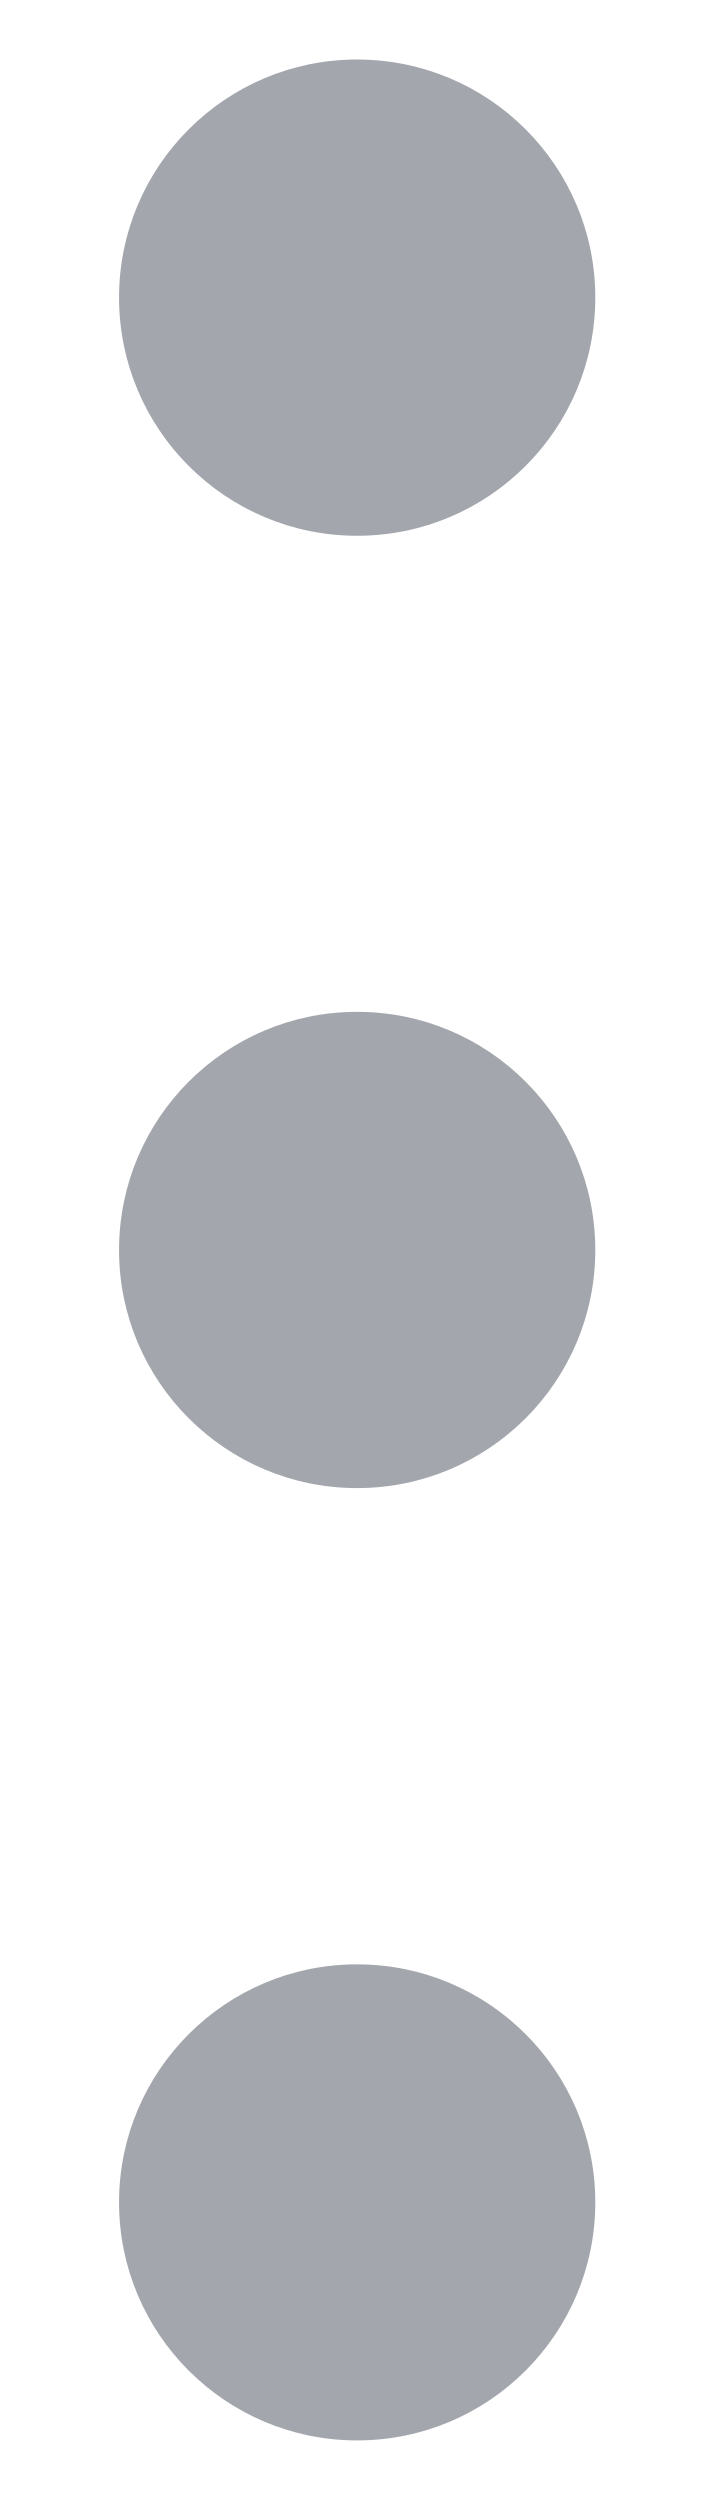
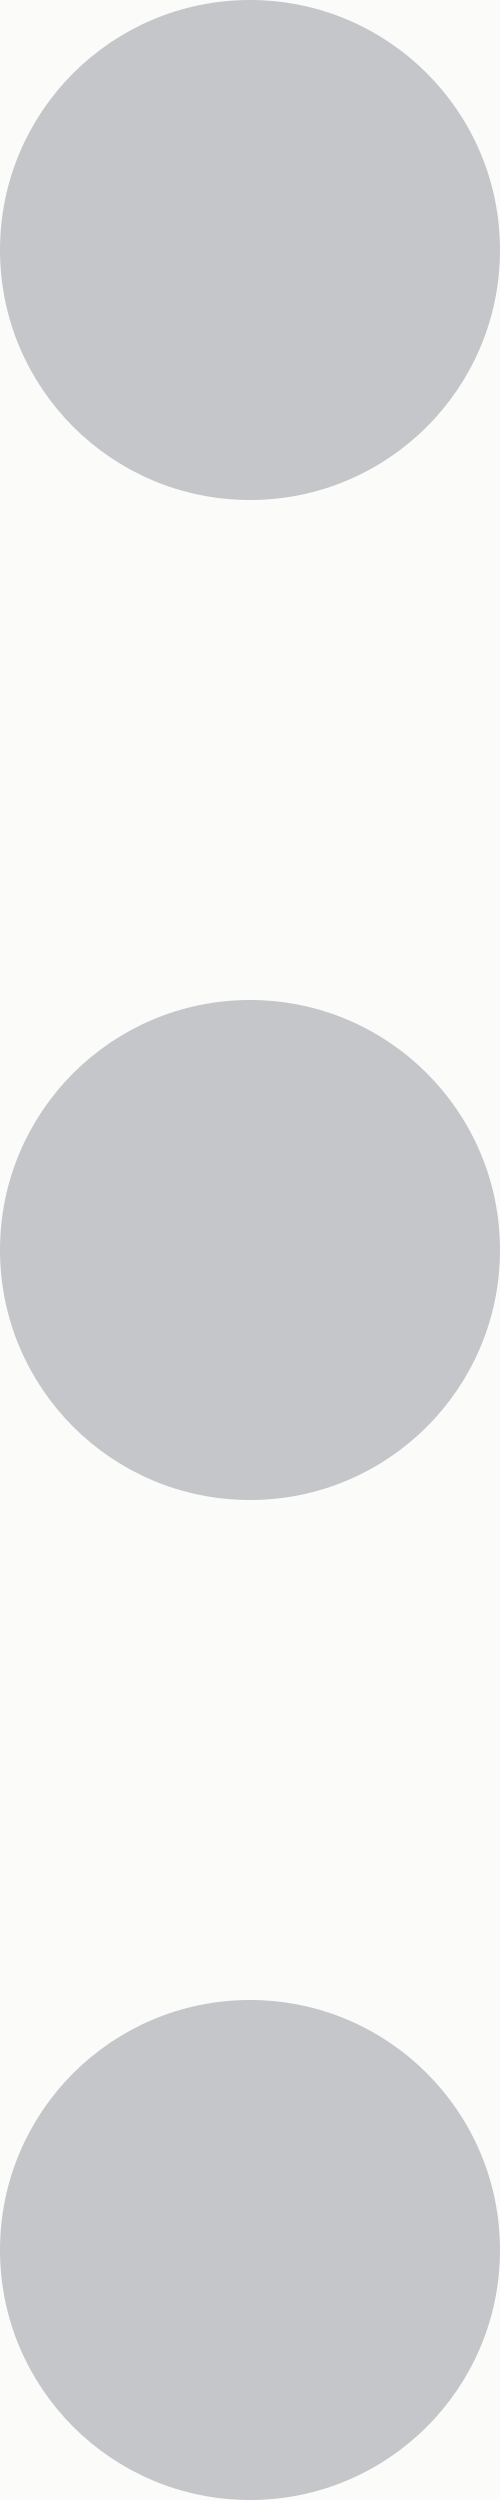
- <svg xmlns="http://www.w3.org/2000/svg" width="4px" height="14px" viewBox="0 0 4 14" version="1.1">
+ <svg xmlns="http://www.w3.org/2000/svg" width="4px" height="20px" viewBox="0 0 4 20" version="1.1">
  <defs />
-   <g id="Symbols" stroke="none" stroke-width="1" fill="none" fill-rule="evenodd">
-     <g id="Components-/-Cards-/-Topic-Card-No-Title" transform="translate(-398, -223)" fill="#A3A6AC">
-       <g id="Top-Card">
-         <g>
-           <g id="Title">
-             <g id="Components-/-Cards-/-Bookmark-Entry-Card">
-               <g id="Components-/-Buttons-/-More" transform="translate(392, 222)">
-                 <g id="ic_more">
-                   <g id="icon">
-                     <g transform="translate(6.666667, 1.333333)">
-                       <path d="M1.333,2.667 C0.597,2.667 0,2.07 0,1.333 C0,0.597 0.597,0 1.333,0 C2.07,0 2.667,0.597 2.667,1.333 C2.667,2.07 2.07,2.667 1.333,2.667 Z M1.333,8 C0.597,8 0,7.403 0,6.667 C0,5.93 0.597,5.333 1.333,5.333 C2.07,5.333 2.667,5.93 2.667,6.667 C2.667,7.403 2.07,8 1.333,8 Z M1.333,13.333 C0.597,13.333 0,12.736 0,12 C0,11.264 0.597,10.667 1.333,10.667 C2.07,10.667 2.667,11.264 2.667,12 C2.667,12.736 2.07,13.333 1.333,13.333 Z" id="Combined-Shape" />
-                     </g>
-                   </g>
-                 </g>
-               </g>
-             </g>
+   <g id="➡️-Board-Flow" stroke="none" stroke-width="1" fill="none" fill-rule="evenodd" opacity="0.5">
+     <g id="Board:-Grid-(jelly)" transform="translate(-701, -204)">
+       <g id="Group-5" transform="translate(297, 178)">
+         <g id="•••-icon" transform="translate(404, 26)">
+           <g id="icon">
+             <rect id="Rectangle-15" fill="#F2F1ED" opacity="0.6" x="0" y="0" width="4" height="20" />
+             <path d="M2,4 C0.895,4 0,3.105 0,2 C0,0.895 0.895,0 2,0 C3.105,0 4,0.895 4,2 C4,3.105 3.105,4 2,4 Z M2,12 C0.895,12 0,11.105 0,10 C0,8.895 0.895,8 2,8 C3.105,8 4,8.895 4,10 C4,11.105 3.105,12 2,12 Z M2,20 C0.895,20 0,19.105 0,18 C0,16.895 0.895,16 2,16 C3.105,16 4,16.895 4,18 C4,19.105 3.105,20 2,20 Z" id="Combined-Shape" fill="#898D93" />
          </g>
        </g>
      </g>
    </g>
  </g>
</svg>
